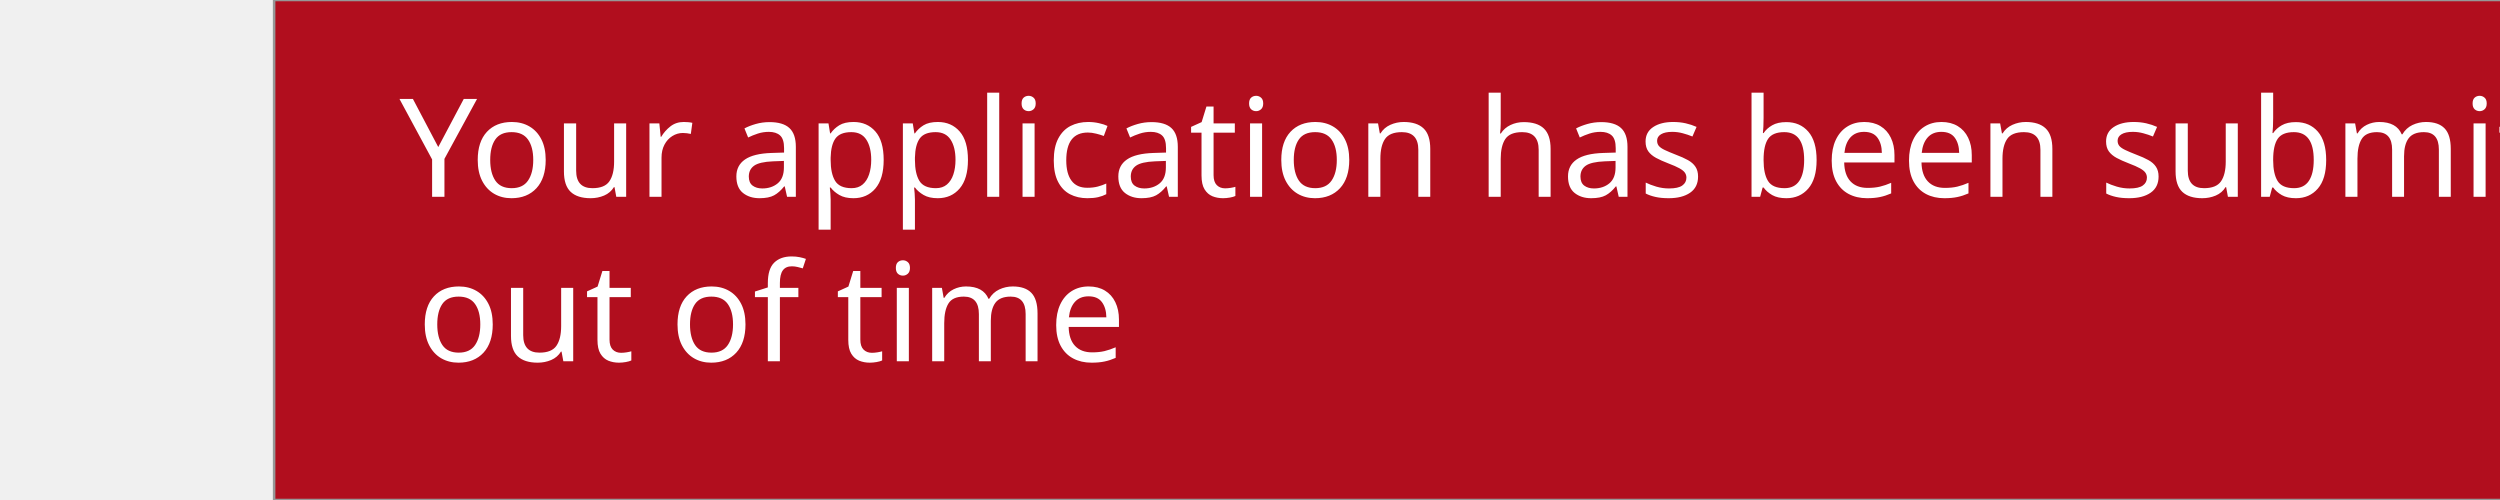
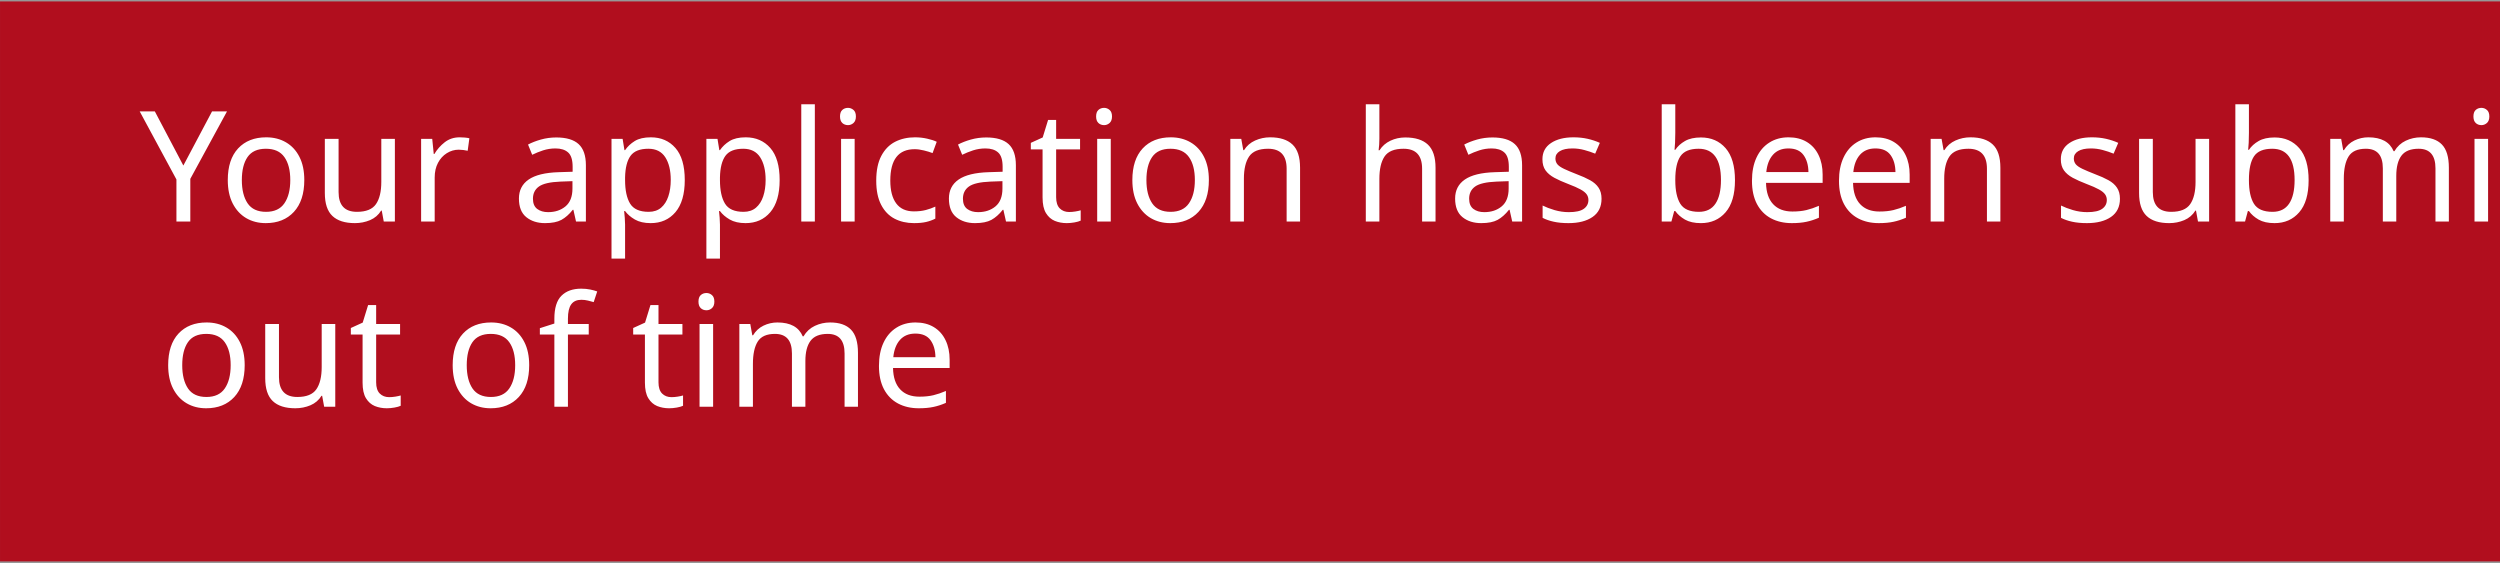
- <svg xmlns="http://www.w3.org/2000/svg" version="1.1" id="Layer_1" x="0px" y="0px" width="985px" height="197px" viewBox="0 0 768 197" style="enable-background:new 0 0 768 197;">
+ <svg xmlns="http://www.w3.org/2000/svg" version="1.1" id="Layer_1" x="0px" y="0px" width="875px" height="197px" viewBox="0 0 197" style="enable-background:new 0 0 768 197;">
  <style type="text/css">
	.st0{fill:#F3F2F1;}
	.st1{fill-rule:evenodd;clip-rule:evenodd;fill:#F3F2F1;}
	.st2{fill:none;stroke:#008242;stroke-width:3;stroke-miterlimit:10;}
	.st3{fill:#008242;}
	.st4{fill:#FFFFFF;}
	.st5{fill:none;stroke:#FFFFFF;stroke-width:4;stroke-miterlimit:10;}
	.st6{fill:#1D70B8;}
	.st7{fill:#F8F8F8;}
	.st8{fill:#FFFFFF;stroke:#979797;stroke-width:3;}
	.st9{fill:#D7D7D7;}
	.st10{fill:none;stroke:#979797;}
	.st11{fill:none;stroke:#979797;stroke-linecap:square;}
	.st12{fill:#C9E1F1;}
	.st13{fill:#FFFFFF;stroke:#000000;stroke-width:3;}
	.st14{fill:none;stroke:#FF0000;stroke-width:2;}
	.st15{fill:#9B9B9B;}
	.st16{fill-rule:evenodd;clip-rule:evenodd;fill:#D8D8D8;}
	.st17{fill:#FFFFFF;stroke:#9B9B9B;}
	.st18{fill:none;stroke:#9B9B9B;}
	.st19{fill:#FFFFFF;stroke:#FF0000;stroke-width:2;}
	.st20{fill-rule:evenodd;clip-rule:evenodd;fill:#F8E71C;}
	.st21{fill-rule:evenodd;clip-rule:evenodd;}
	.st22{fill:none;stroke:#FFFFFF;stroke-width:4;stroke-linecap:square;}
	.st23{fill-rule:evenodd;clip-rule:evenodd;fill:#FFFFFF;}
	.st24{fill-rule:evenodd;clip-rule:evenodd;fill:#00703C;}
	.st25{fill:#B10E1E;}
	.st26{fill-rule:evenodd;clip-rule:evenodd;fill:#B10E1E;}
	.st27{fill-rule:evenodd;clip-rule:evenodd;fill:#B10E1E;stroke:#979797;}
	.st28{fill-rule:evenodd;clip-rule:evenodd;fill:#D0021B;}
	.st29{fill:none;stroke:#DF0A15;stroke-miterlimit:10;}
	.st30{fill:#F7931E;}
	.st31{fill:none;}
	.st32{font-family:'Arial-BoldMT';}
	.st33{font-size:54px;}
</style>
-   <rect id="Rectangle-3_2_" class="st27" width="882.369" height="197" style="" x="-0.495" />
+   <rect id="Rectangle-3_2_" class="st27" width="985" height="197" style="" x="-0.495" />
  <rect x="55.3" y="40.4" class="st31" width="658.1" height="134.5" />
  <text style="white-space: pre;" x="48.892" y="77.546">
    <tspan x="48.892" y="77.546" class="st4 st32 st33" style="font-size: 54px; word-spacing: 0px;">Your application has been submitted   </tspan>
    <tspan x="55.892" y="142.346" class="st4 st32 st33" style="font-size: 54px; word-spacing: 0px;">                    out of time</tspan>
  </text>
</svg>
